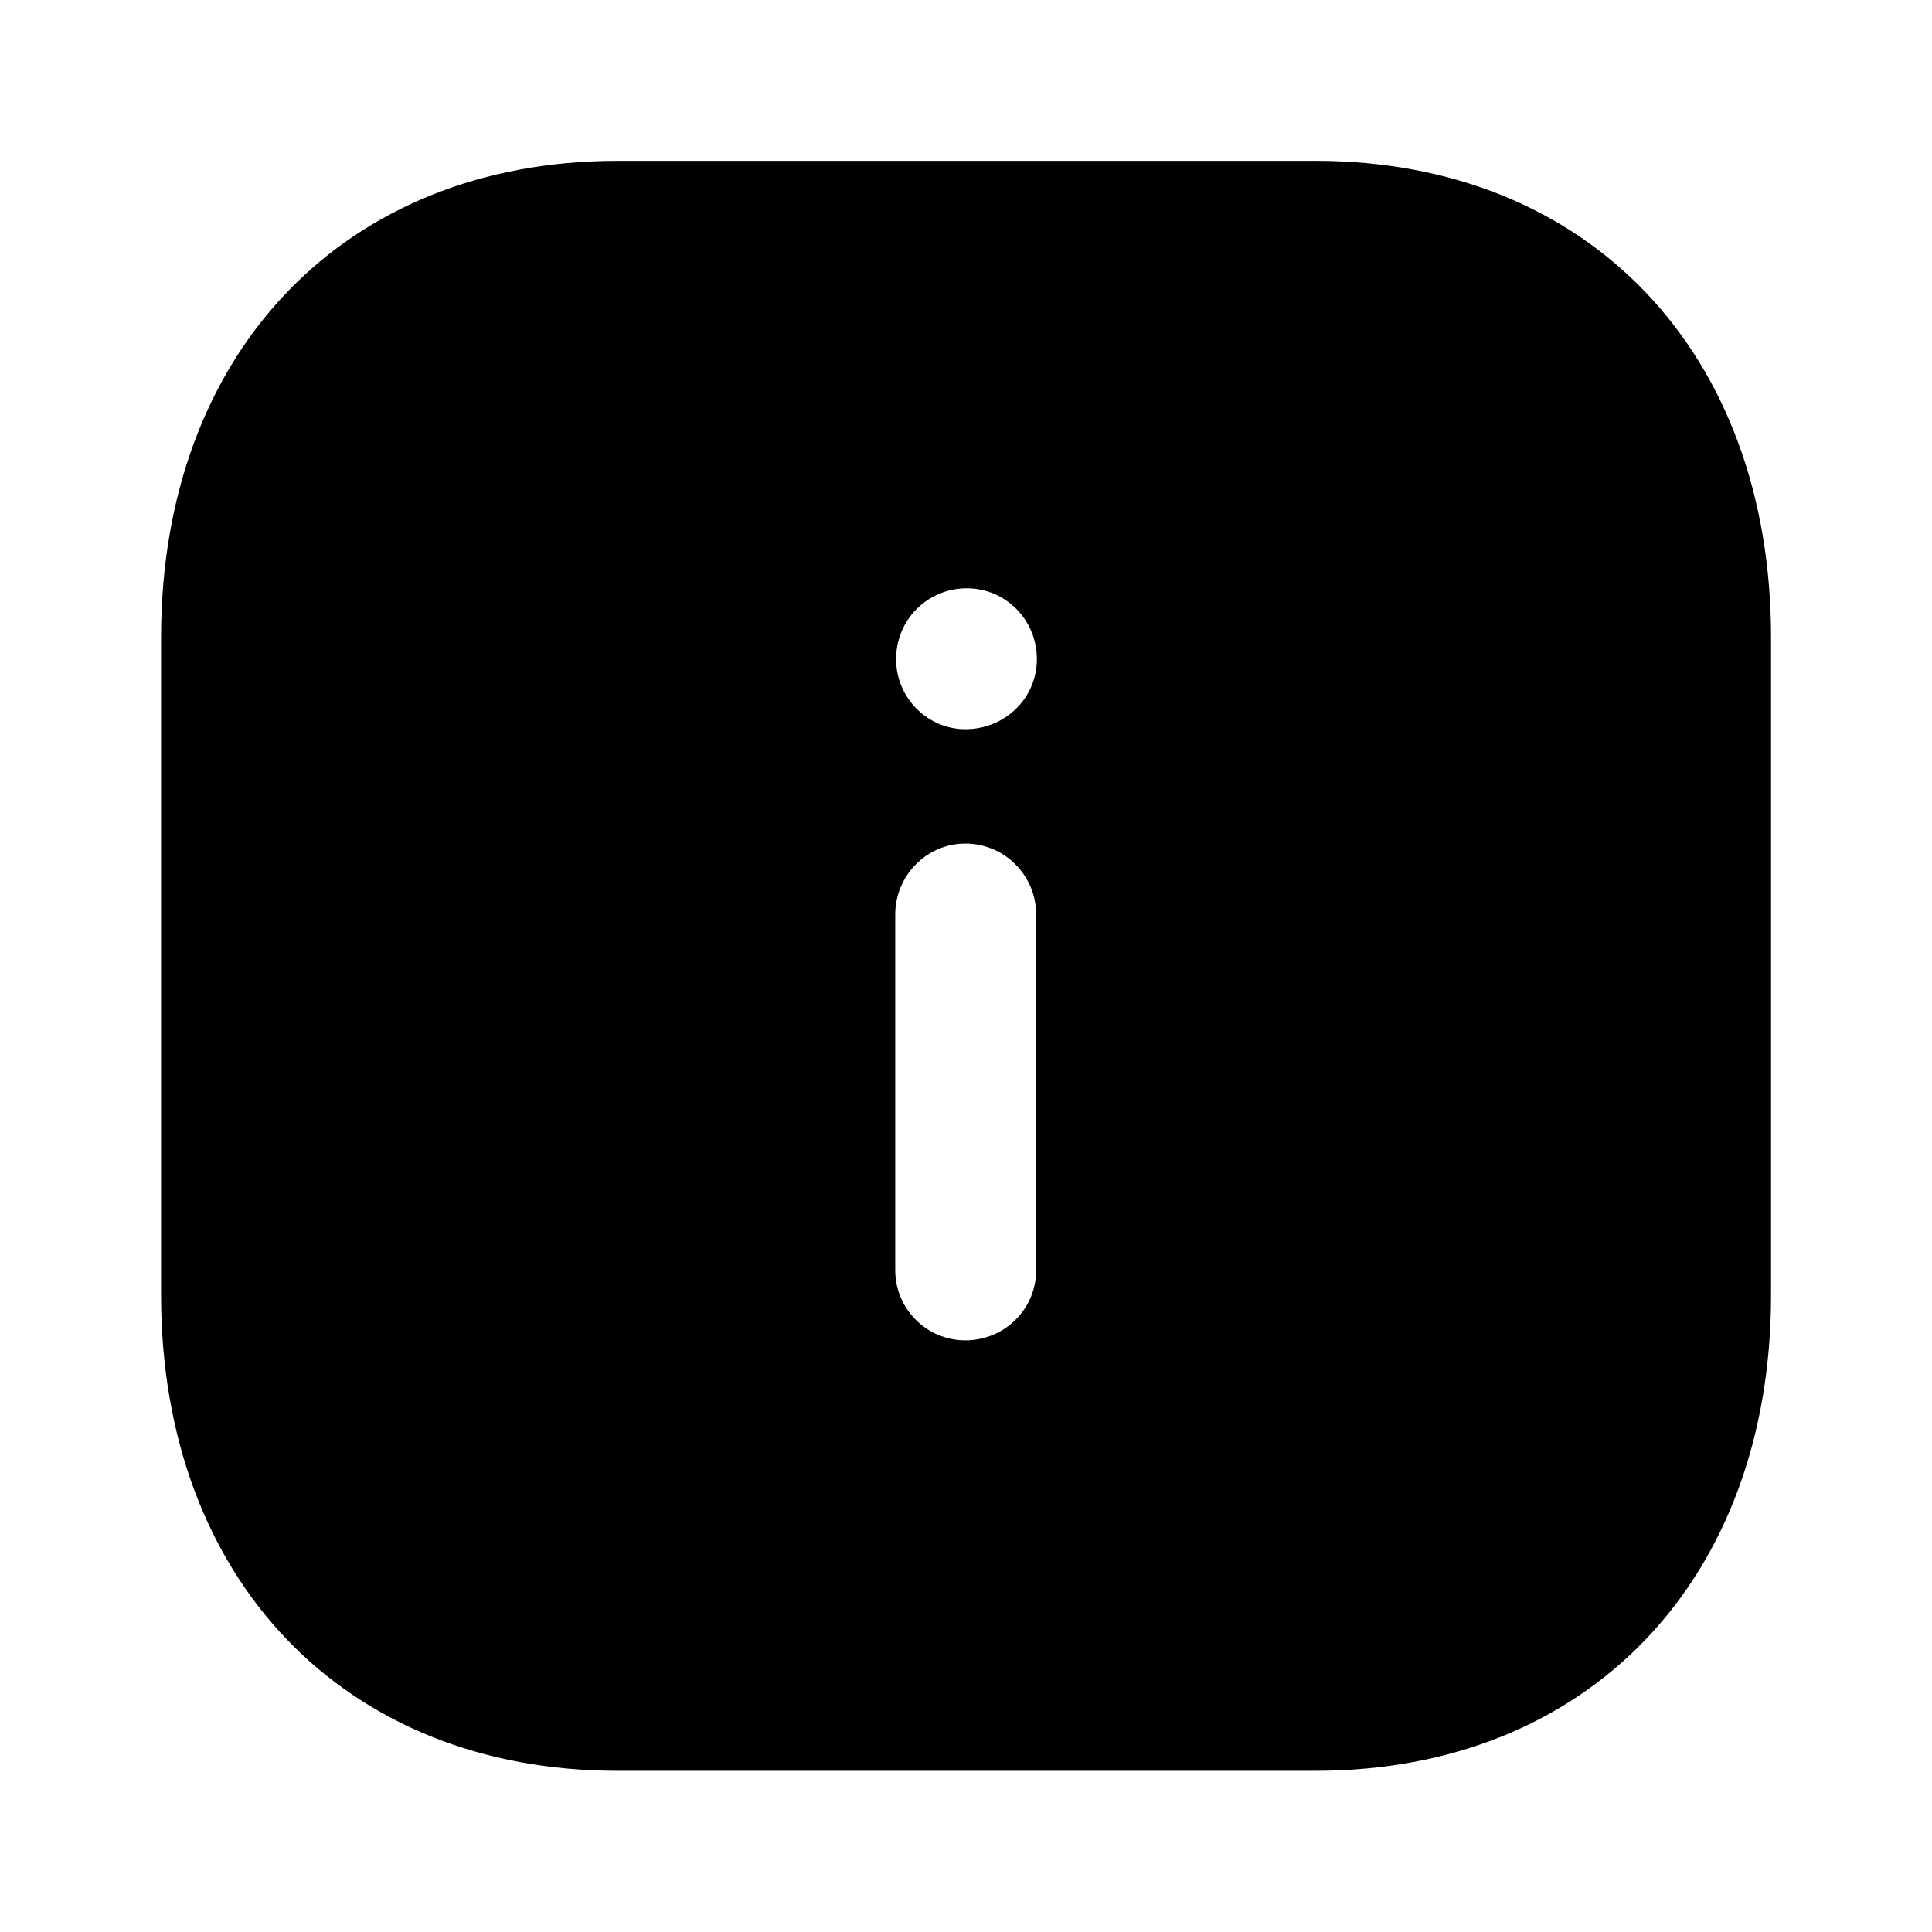
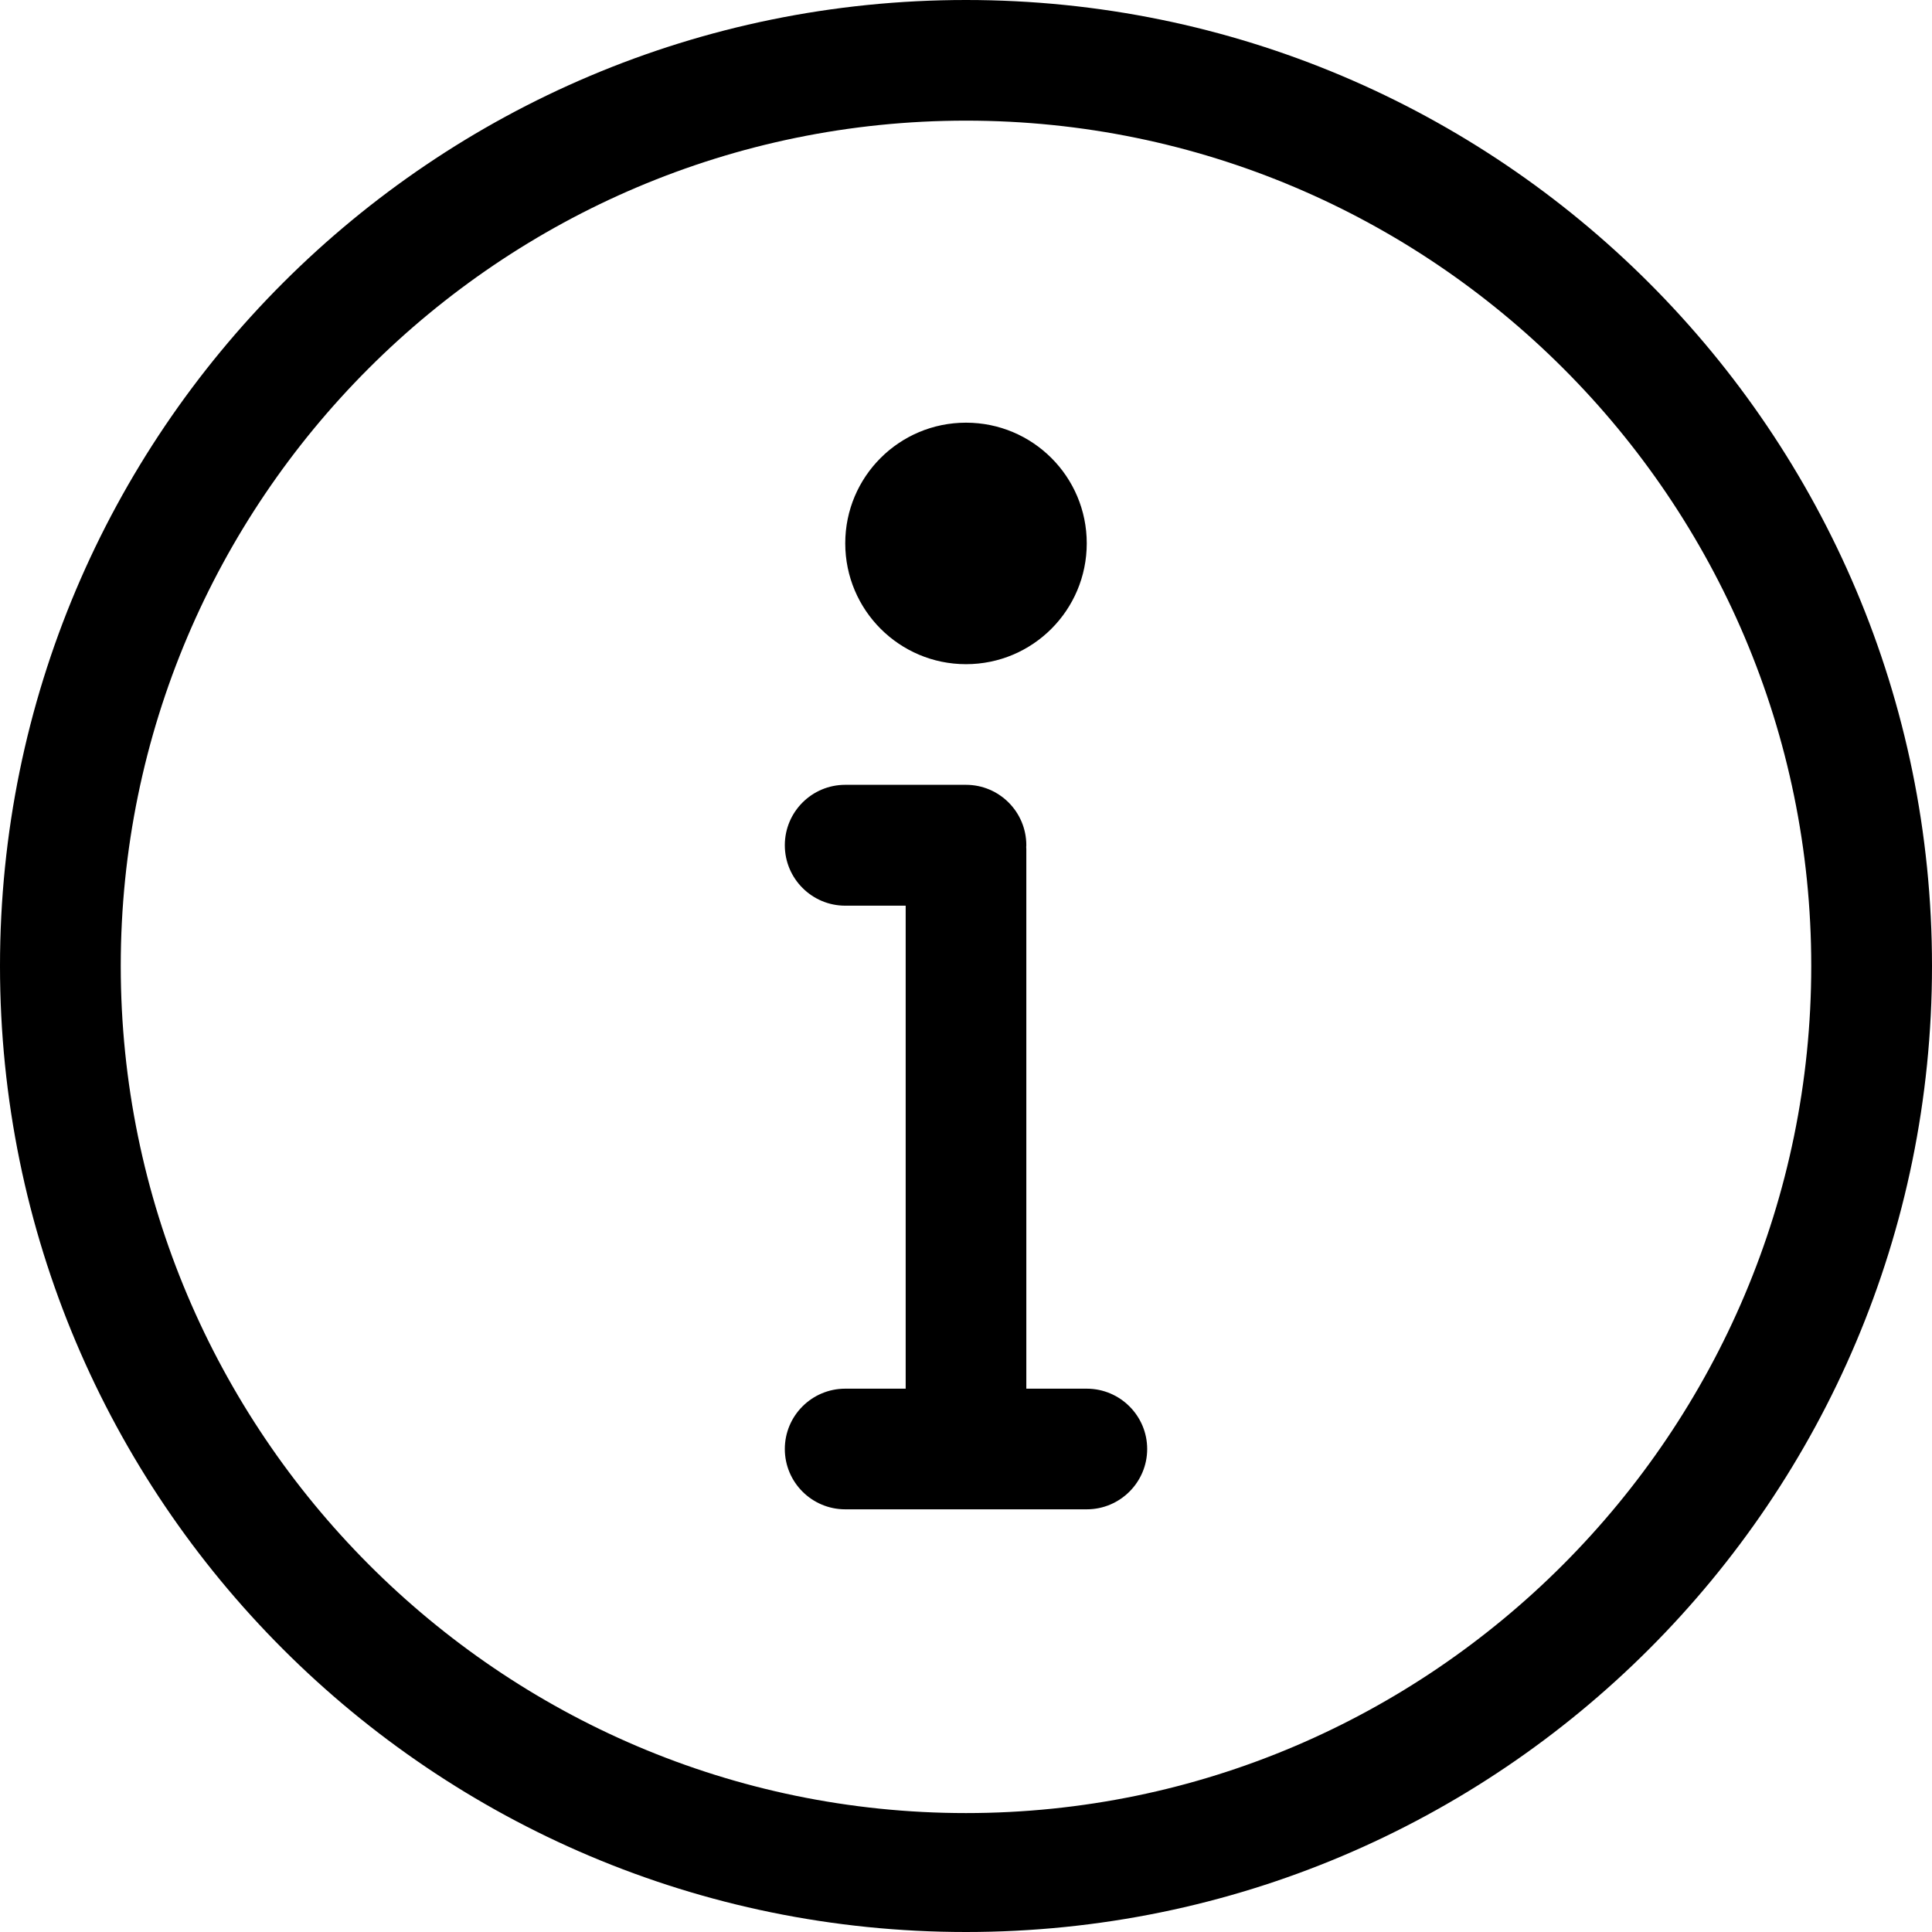
- <svg xmlns="http://www.w3.org/2000/svg" width="16" height="16" viewBox="0 0 16 16" fill="none">
-   <path fill-rule="evenodd" clip-rule="evenodd" d="M5.114 1.332H10.894C13.154 1.332 14.667 2.919 14.667 5.279V10.726C14.667 13.079 13.154 14.665 10.894 14.665H5.114C2.854 14.665 1.334 13.079 1.334 10.726V5.279C1.334 2.919 2.854 1.332 5.114 1.332ZM7.994 6.039C7.681 6.039 7.421 5.778 7.421 5.459C7.421 5.132 7.681 4.872 8.007 4.872C8.327 4.872 8.587 5.132 8.587 5.459C8.587 5.778 8.327 6.039 7.994 6.039ZM8.581 10.52C8.581 10.84 8.321 11.1 7.994 11.1C7.674 11.1 7.414 10.84 7.414 10.52V7.573C7.414 7.252 7.674 6.986 7.994 6.986C8.321 6.986 8.581 7.252 8.581 7.573V10.52Z" fill="currentColor" />
+ <svg xmlns="http://www.w3.org/2000/svg" width="18" height="18" viewBox="0 0 18 18" fill="none">
+   <path d="M10.125 12.938H9.562V7.91C9.562 7.904 9.561 7.898 9.561 7.892C9.561 7.887 9.562 7.881 9.562 7.875C9.562 7.564 9.31 7.312 9 7.312H7.875C7.564 7.312 7.312 7.564 7.312 7.875C7.312 8.185 7.564 8.438 7.875 8.438H8.438V12.938H7.875C7.564 12.938 7.312 13.19 7.312 13.5C7.312 13.81 7.564 14.062 7.875 14.062H10.125C10.435 14.062 10.688 13.81 10.688 13.5C10.688 13.19 10.435 12.938 10.125 12.938ZM9 6.188C9.622 6.188 10.125 5.684 10.125 5.062C10.125 4.441 9.622 3.938 9 3.938C8.378 3.938 7.875 4.441 7.875 5.062C7.875 5.684 8.379 6.188 9 6.188ZM9 0C4.03 0 0 4.029 0 9C0 13.971 4.029 18 9 18C13.971 18 18 13.971 18 9C18 4.029 13.971 0 9 0ZM9 16.892C4.657 16.892 1.125 13.342 1.125 8.999C1.125 4.657 4.657 1.124 9 1.124C13.342 1.124 16.875 4.657 16.875 8.999C16.875 13.342 13.342 16.892 9 16.892Z" fill="currentColor" />
</svg>
